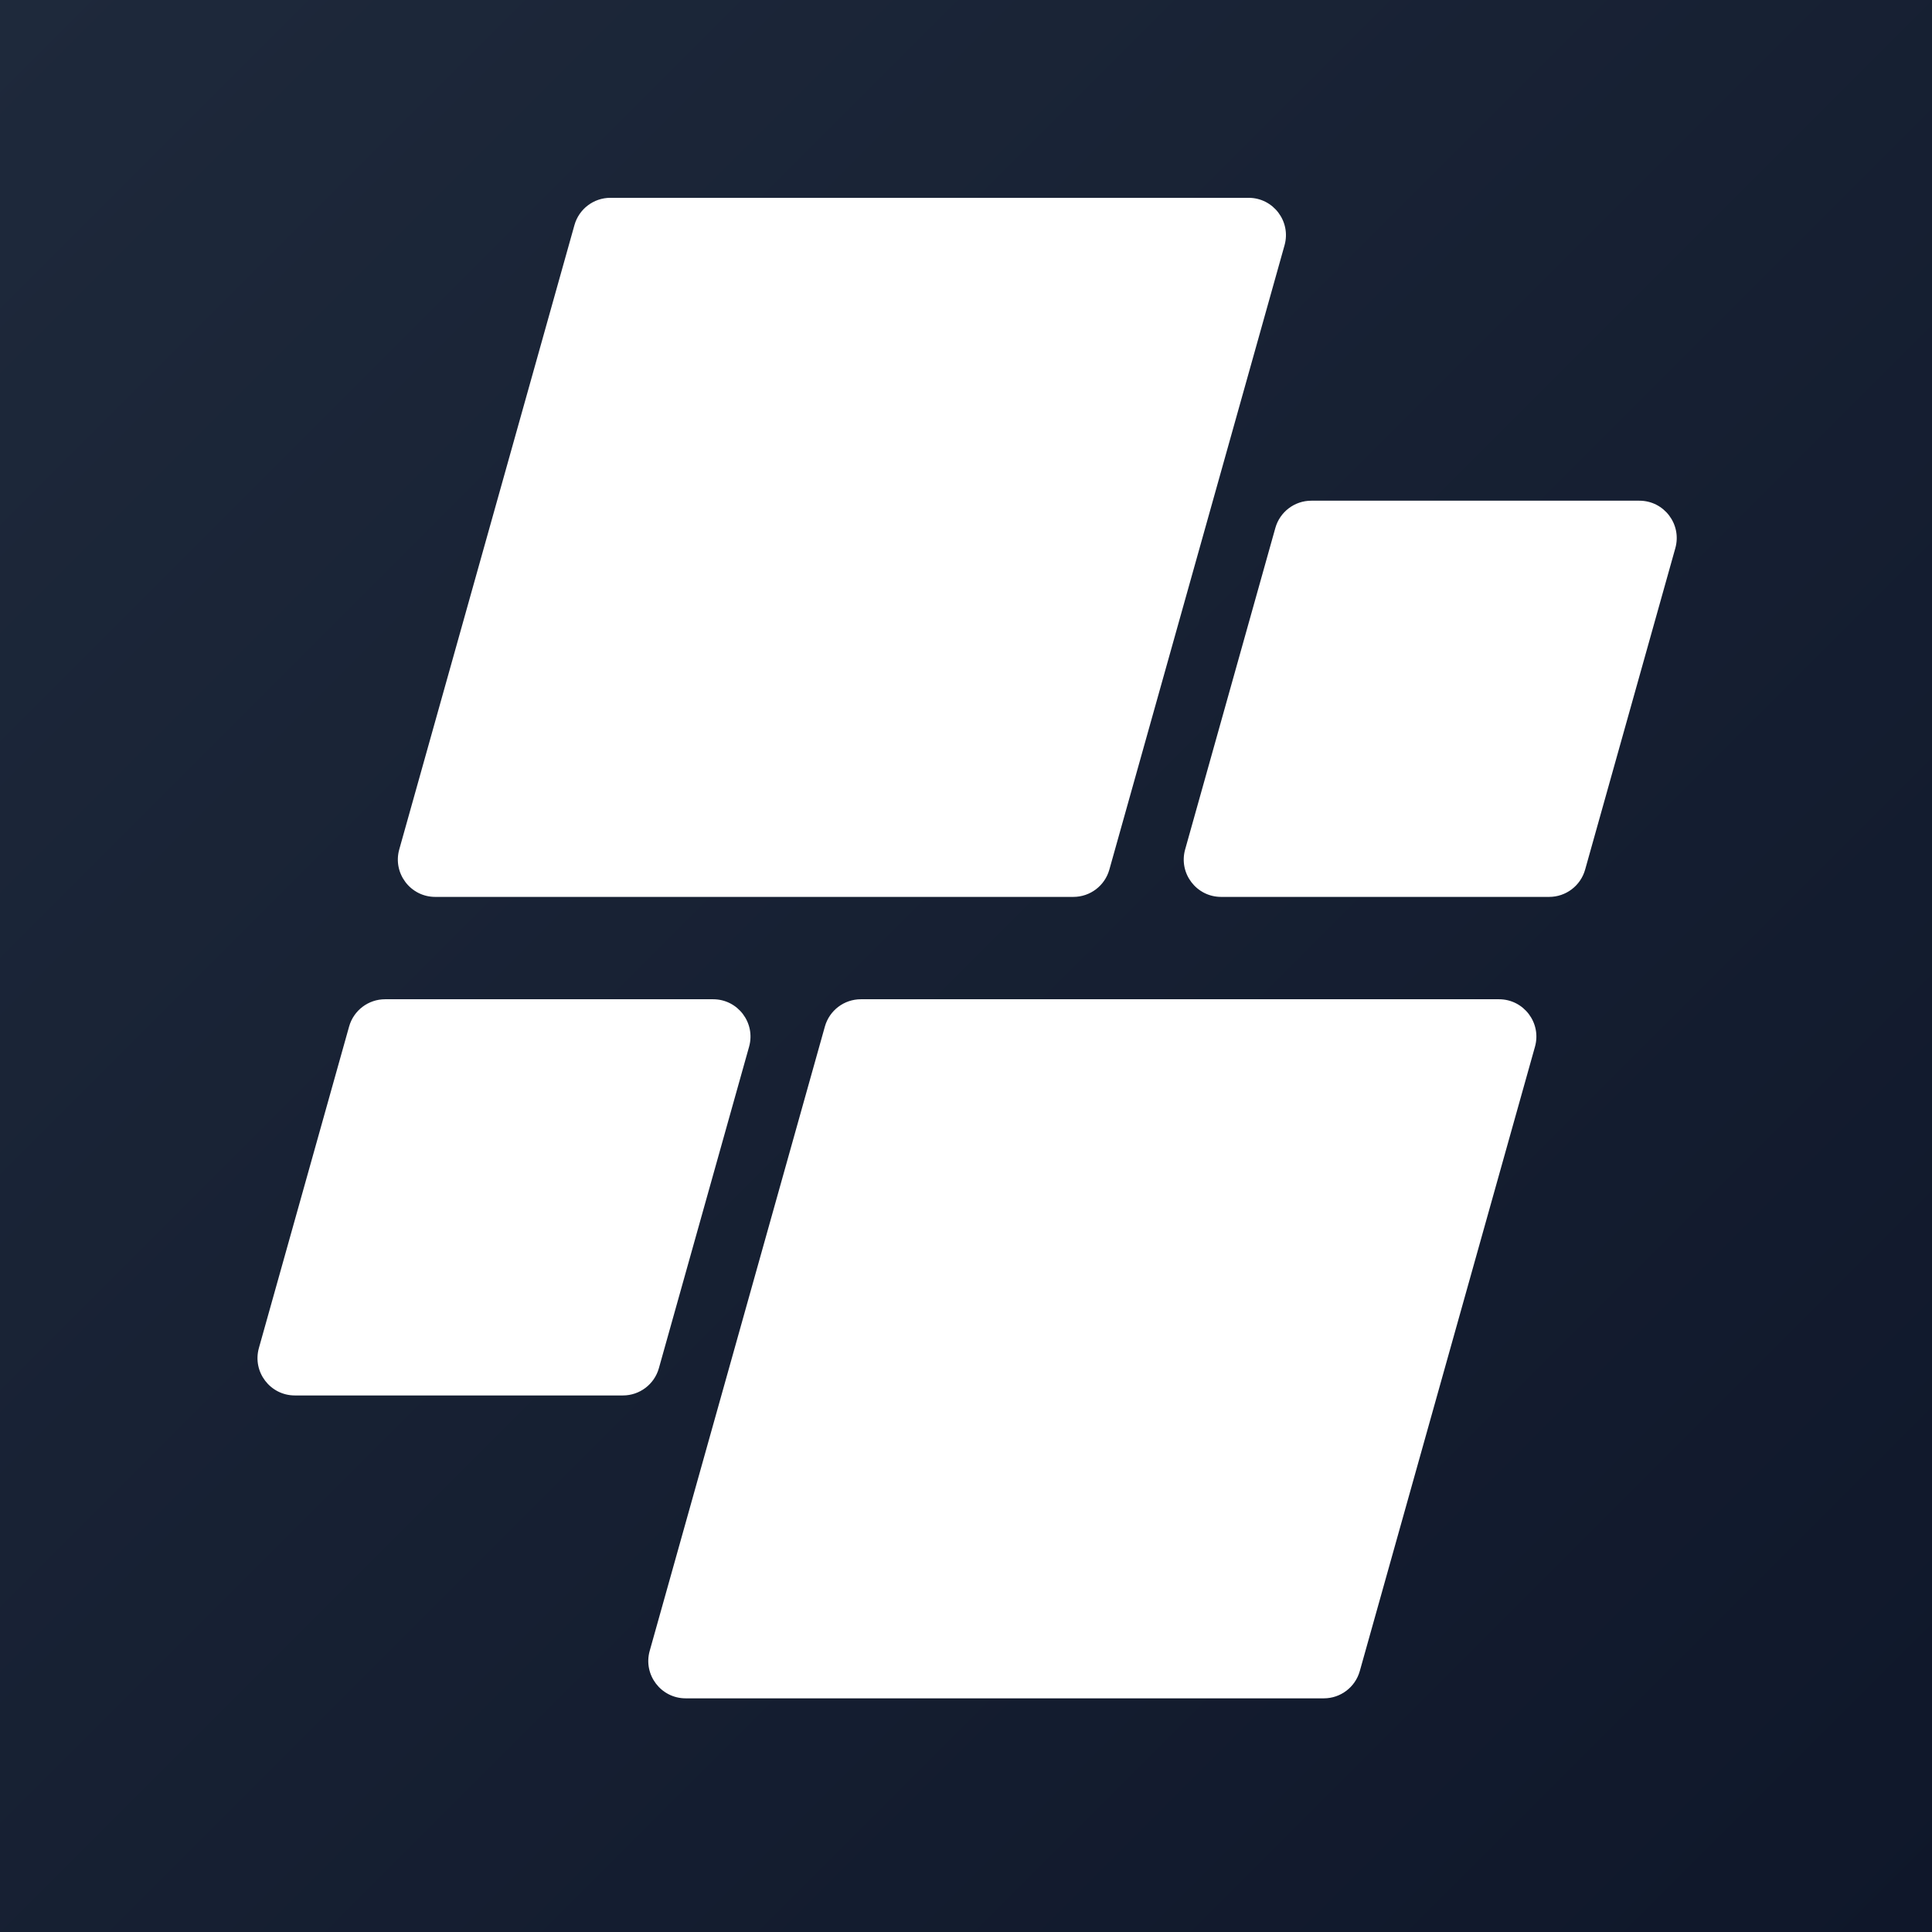
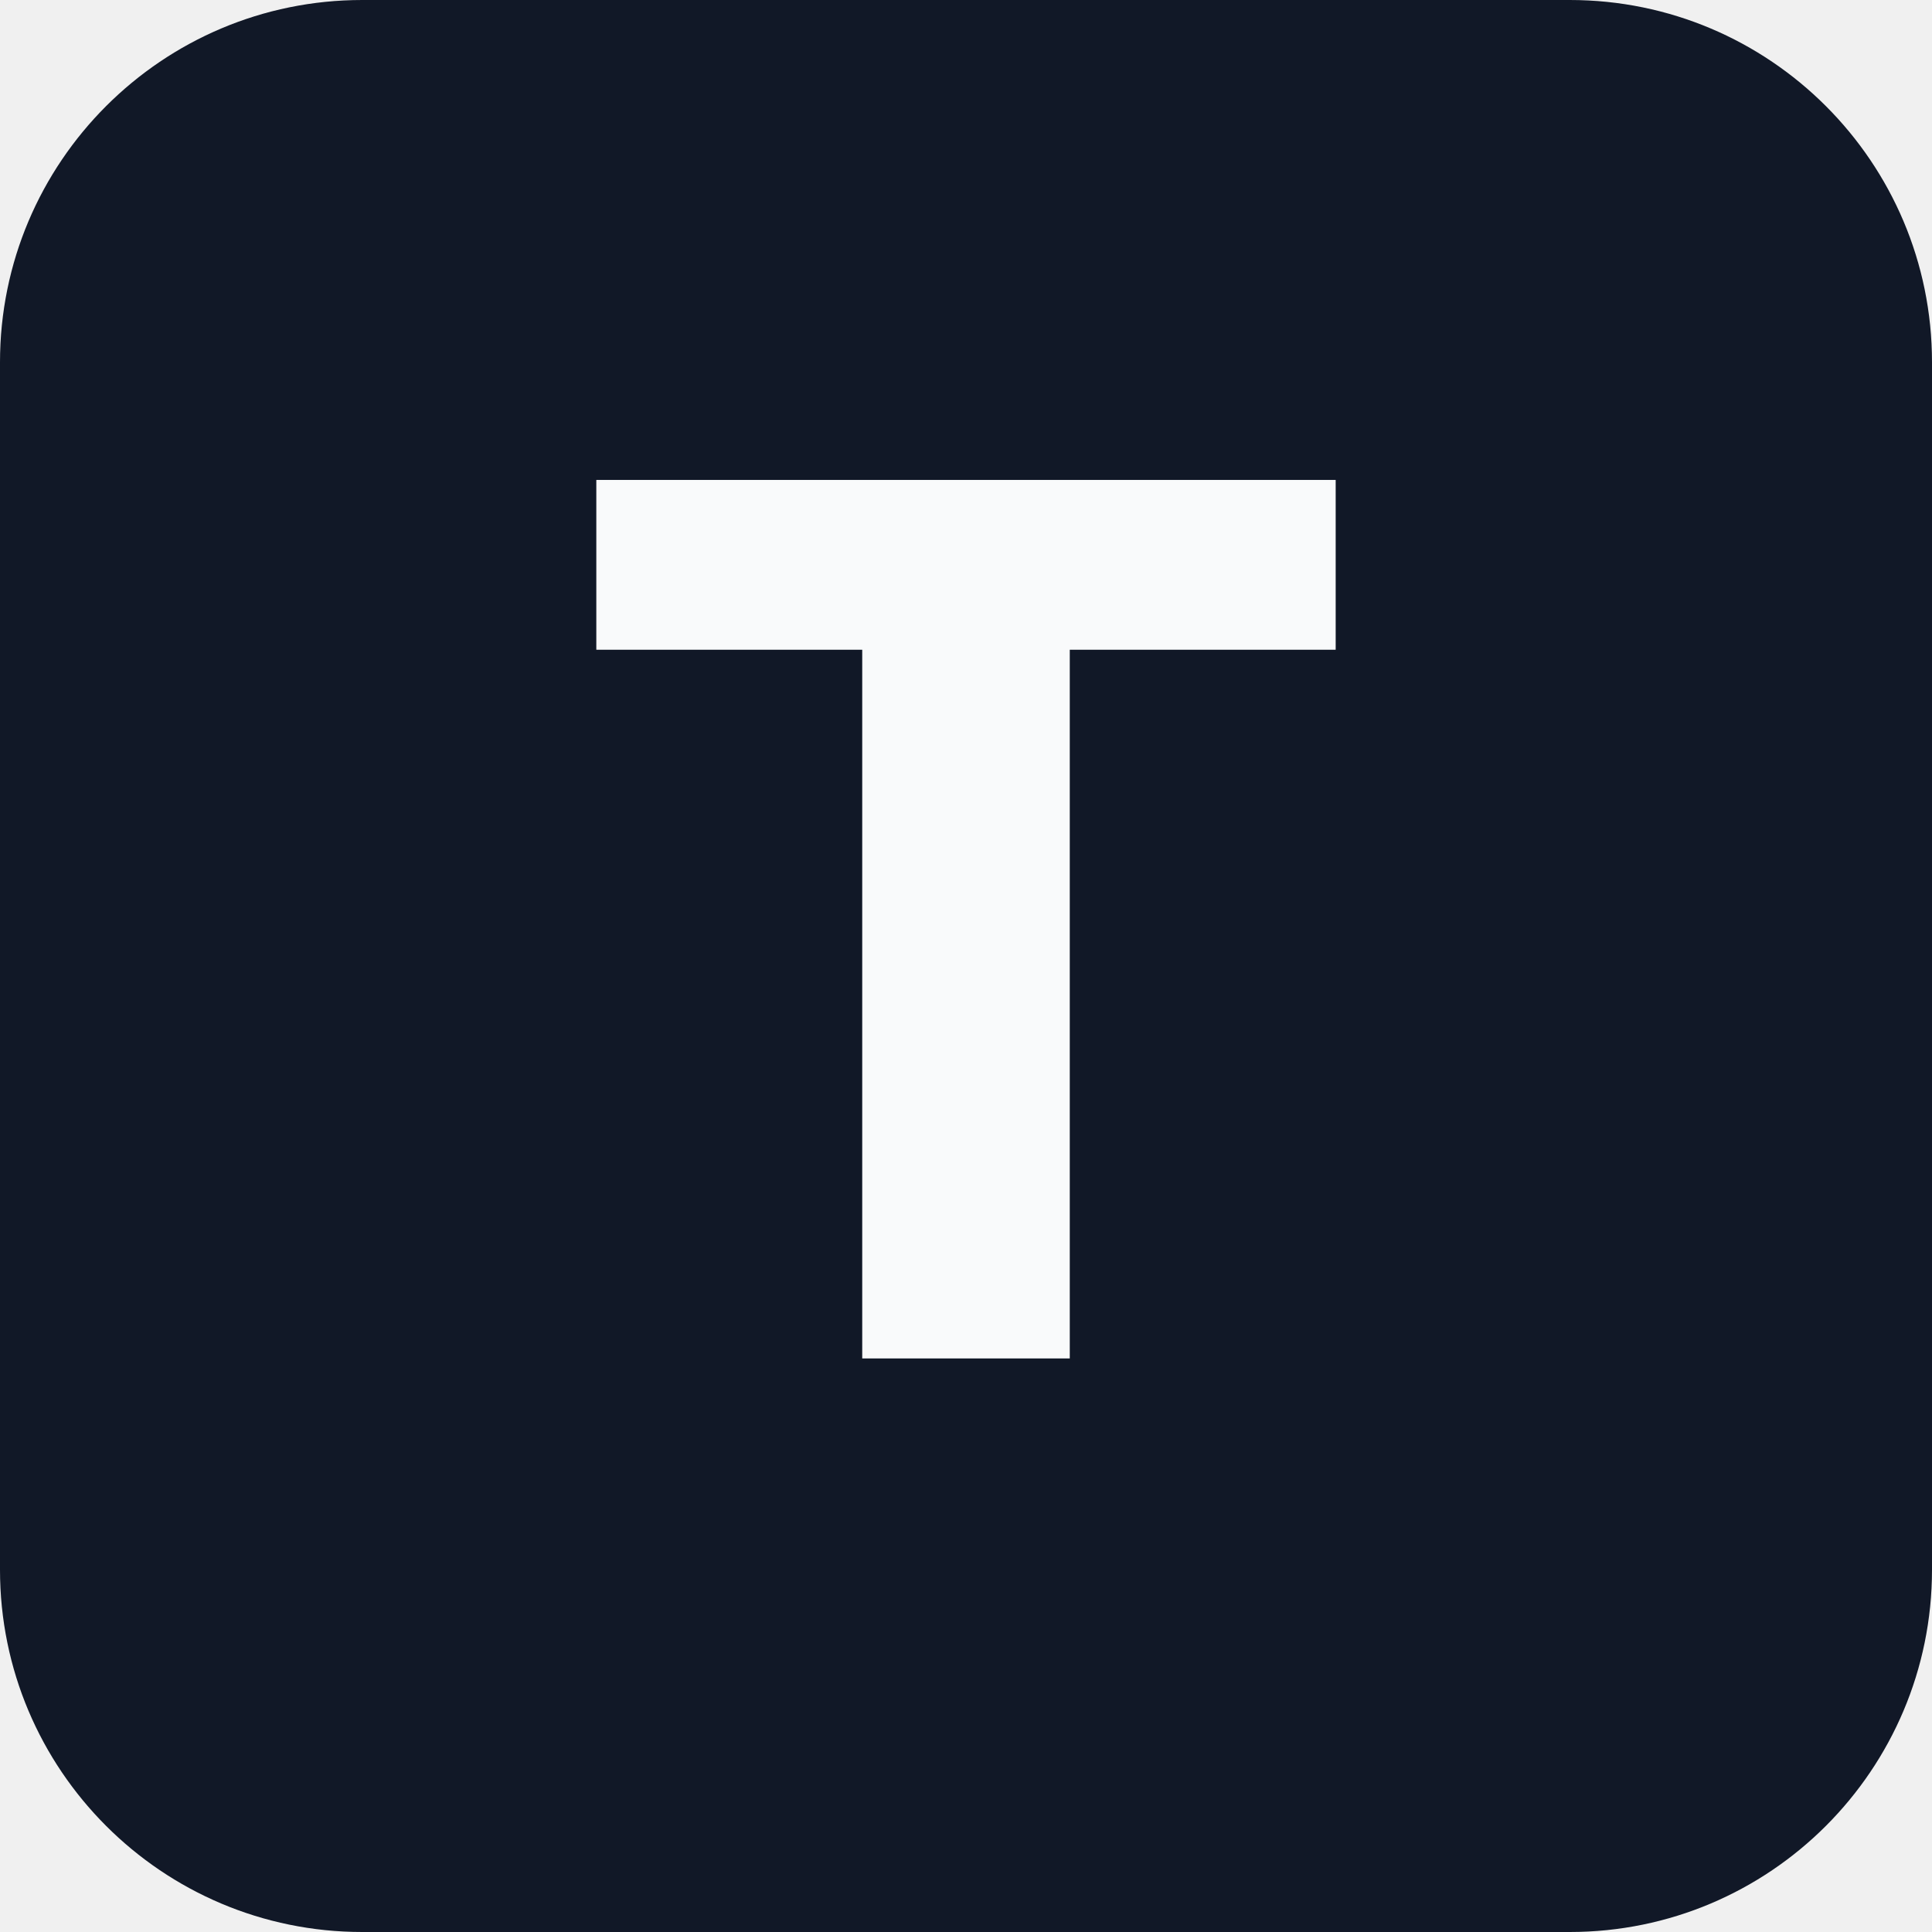
- <svg xmlns="http://www.w3.org/2000/svg" viewBox="0 0 512 512">
-   <defs>
-     <linearGradient id="bg" x1="0" y1="0" x2="1" y2="1">
-       <stop offset="0%" stop-color="#1e293b" />
-       <stop offset="100%" stop-color="#0f172a" />
-     </linearGradient>
-     <clipPath id="icon">
-       <path d="M 855.637 699.203 L 222.246 699.203 C 197.68 699.203 179.906 675.75 186.539 652.102 L 360.43 32.391 C 364.922 16.387 379.512 5.328 396.133 5.328 L 1029.527 5.328 C 1054.09 5.328 1071.867 28.777 1065.23 52.43 L 891.34 672.137 C 886.852 688.141 872.258 699.203 855.637 699.203 Z M 444.238 1166.98 L 533.773 847.898 C 540.41 824.246 522.633 800.797 498.07 800.797 L 172.473 800.797 C 155.852 800.797 141.262 811.855 136.77 827.859 L 47.234 1146.941 C 40.598 1170.594 58.375 1194.043 82.938 1194.043 L 408.535 1194.043 C 425.156 1194.043 439.75 1182.984 444.238 1166.98 Z M 609.004 827.859 L 435.113 1447.57 C 428.477 1471.219 446.254 1494.672 470.816 1494.672 L 1104.211 1494.672 C 1120.832 1494.672 1135.422 1483.609 1139.914 1467.605 L 1313.805 847.898 C 1320.441 824.246 1302.664 800.797 1278.102 800.797 L 644.707 800.797 C 628.086 800.797 613.492 811.855 609.004 827.859 Z M 1056.105 333.02 L 966.57 652.102 C 959.934 675.75 977.711 699.203 1002.273 699.203 L 1327.871 699.203 C 1344.492 699.203 1359.086 688.141 1363.574 672.137 L 1453.109 353.055 C 1459.746 329.406 1441.969 305.953 1417.406 305.953 L 1091.809 305.953 C 1075.188 305.953 1060.598 317.016 1056.105 333.02 Z" />
-     </clipPath>
-   </defs>
-   <rect width="512" height="512" fill="url(#bg)" />
-   <g transform="translate(56,51) scale(0.267)">
-     <rect width="1500" height="1500" fill="#ffffff" clip-path="url(#icon)" />
-   </g>
+ <svg xmlns="http://www.w3.org/2000/svg" width="512" height="512" viewBox="0 0 512 512">
+   <rect width="512" height="512" rx="96" fill="#111827" />
+   <text x="256" y="360" text-anchor="middle" font-family="MuseoModerno, system-ui, -apple-system, BlinkMacSystemFont, sans-serif" font-weight="800" font-size="320" fill="#f9fafb">T</text>
</svg>
